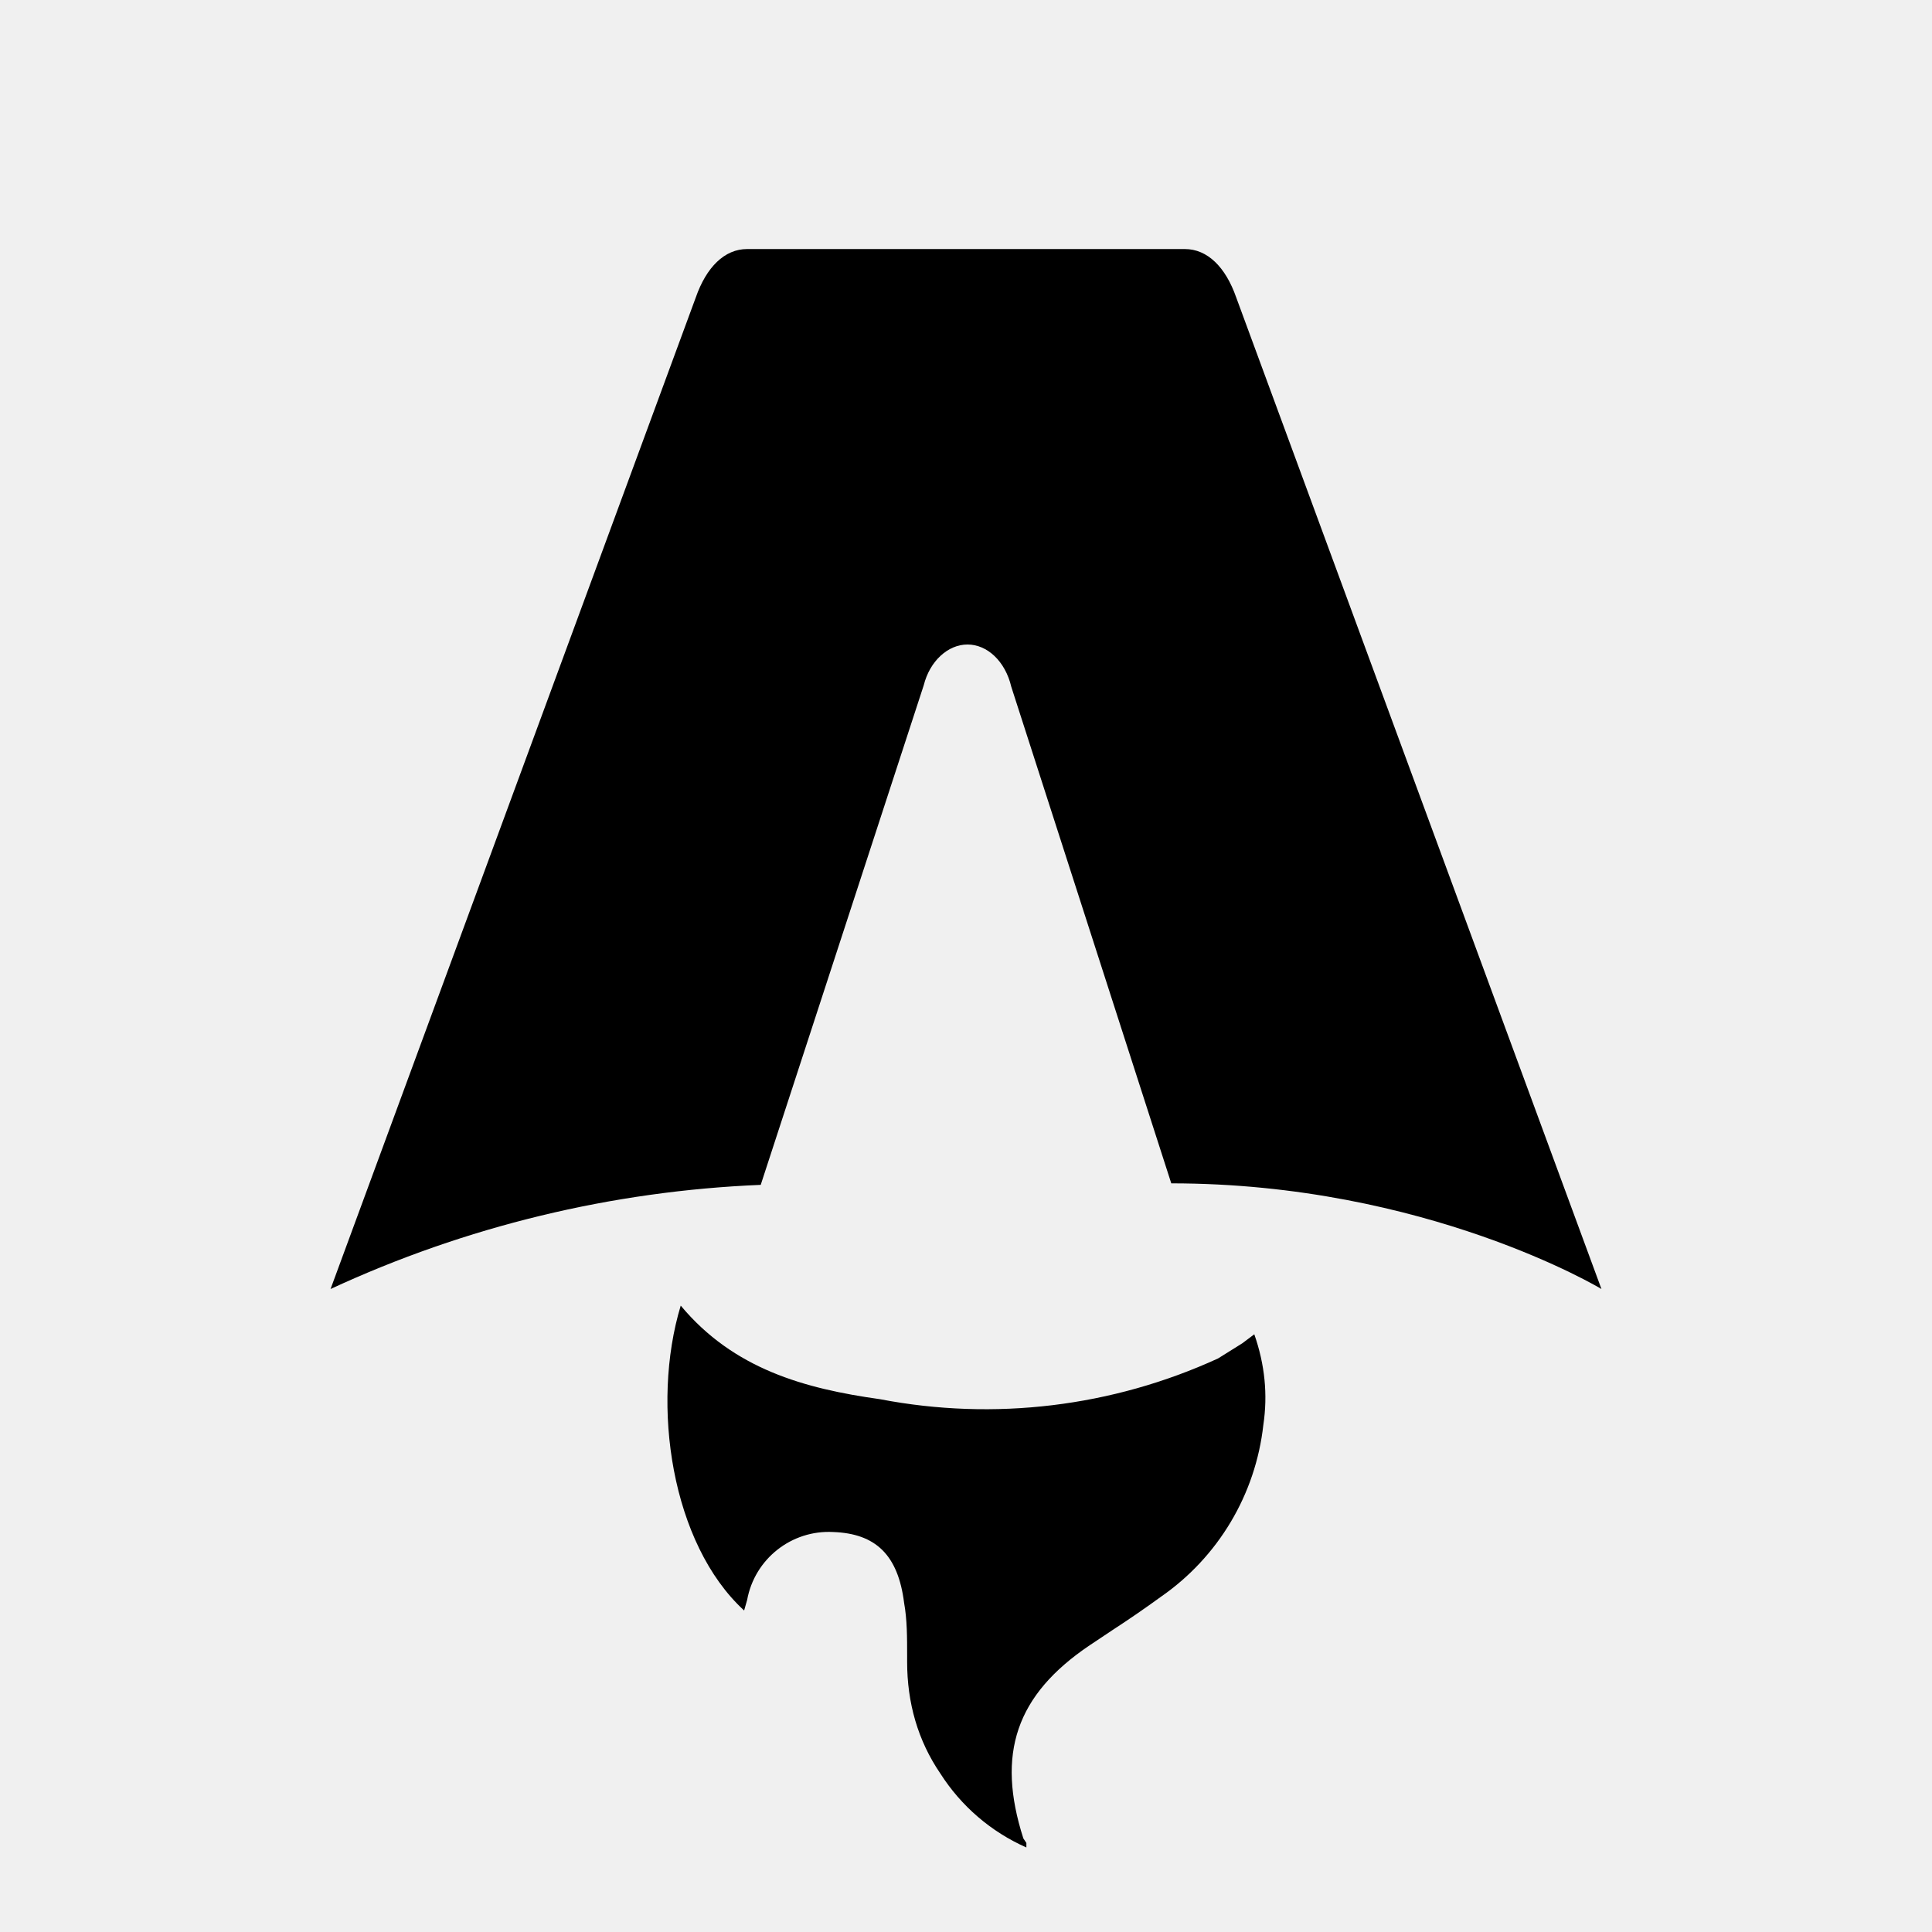
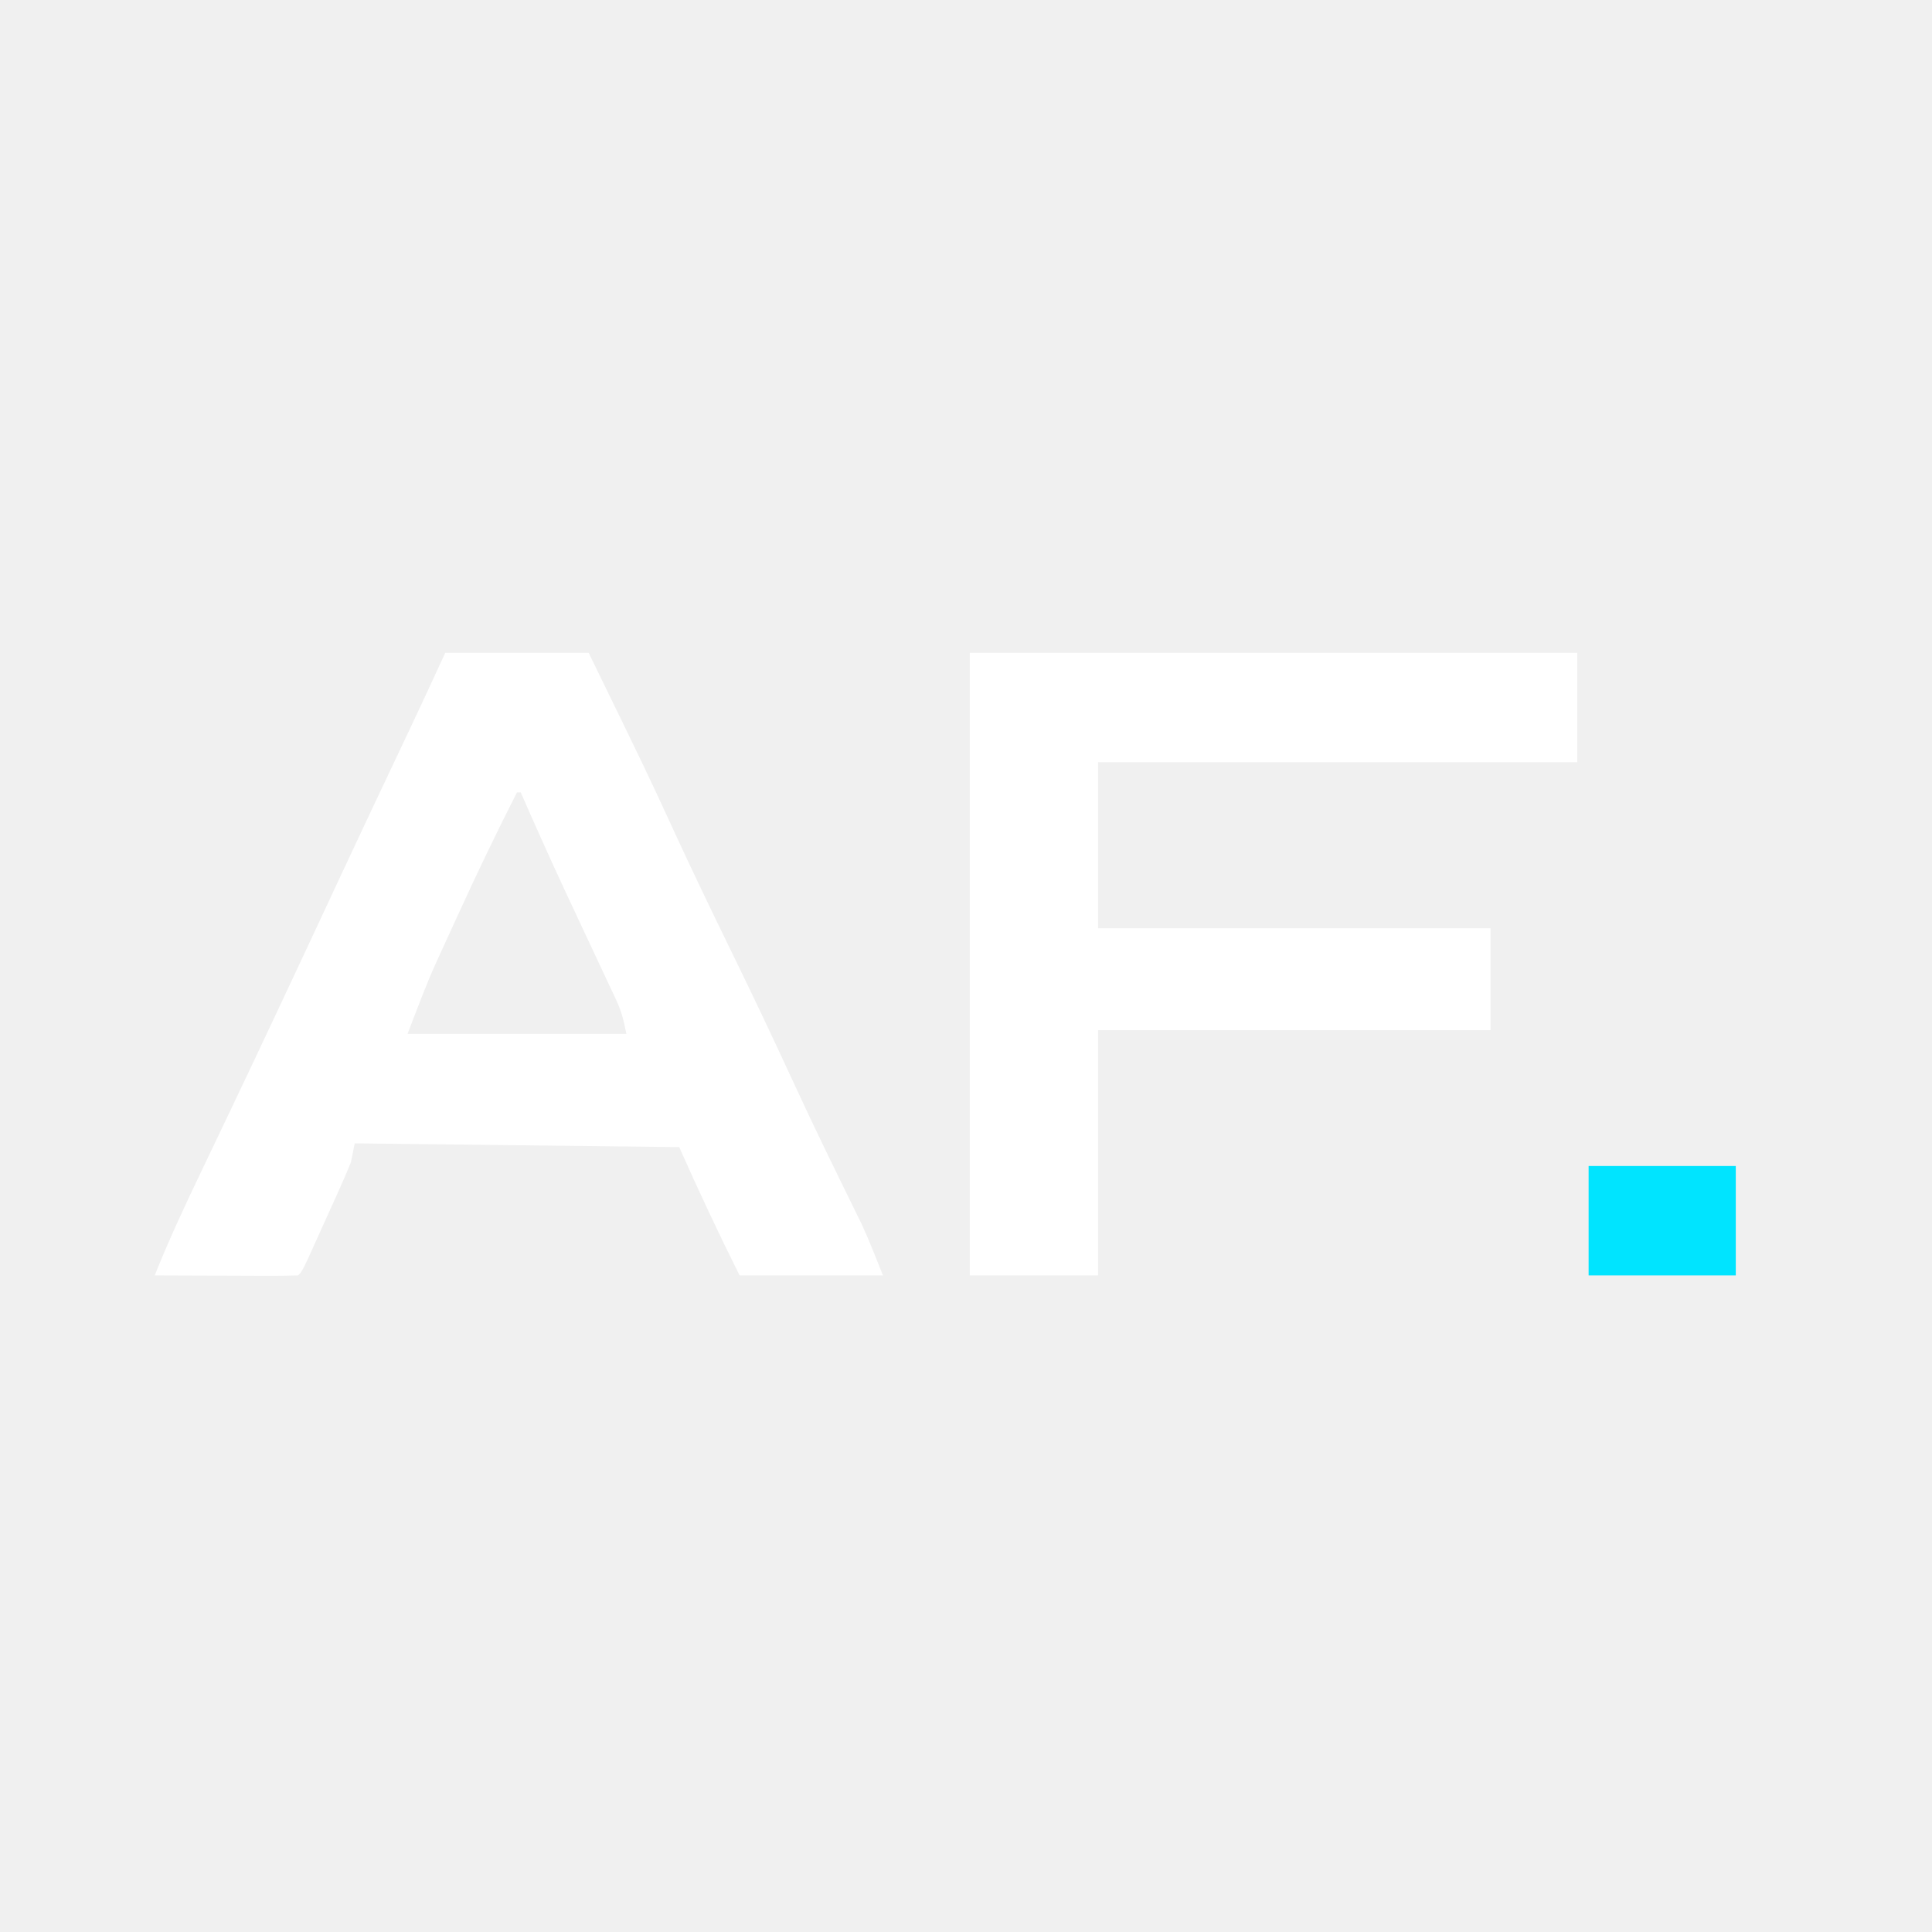
- <svg xmlns="http://www.w3.org/2000/svg" fill="none" viewBox="0 0 128 128">
-   <path d="M50.4 78.5a75.1 75.1 0 0 0-28.5 6.9l24.2-65.7c.7-2 1.9-3.2 3.4-3.2h29c1.5 0 2.7 1.2 3.4 3.2l24.2 65.7s-11.6-7-28.5-7L67 45.5c-.4-1.7-1.6-2.8-2.9-2.8-1.3 0-2.5 1.1-2.9 2.7L50.4 78.5Zm-1.1 28.2Zm-4.2-20.2c-2 6.6-.6 15.8 4.2 20.2a17.5 17.5 0 0 1 .2-.7 5.5 5.5 0 0 1 5.7-4.5c2.8.1 4.3 1.5 4.7 4.7.2 1.1.2 2.3.2 3.5v.4c0 2.7.7 5.2 2.2 7.4a13 13 0 0 0 5.7 4.9v-.3l-.2-.3c-1.8-5.6-.5-9.5 4.4-12.8l1.5-1a73 73 0 0 0 3.2-2.2 16 16 0 0 0 6.8-11.4c.3-2 .1-4-.6-6l-.8.6-1.6 1a37 37 0 0 1-22.4 2.7c-5-.7-9.7-2-13.2-6.2Z" />
-   <style>
-         path { fill: #000; }
-         @media (prefers-color-scheme: dark) {
-             path { fill: #FFF; }
-         }
-     </style>
+ <svg xmlns="http://www.w3.org/2000/svg" version="1.1" width="512" height="512">
+   <path d="M0 0 C12.54 0 25.08 0 38 0 C53.615 32.044 53.615 32.044 60.438 46.875 C65.321 57.486 70.374 68.004 75.5 78.5 C81.187 90.144 86.753 101.83 92.168 113.605 C95.051 119.858 97.987 126.08 100.996 132.273 C101.335 132.971 101.674 133.669 102.023 134.388 C103.668 137.77 105.319 141.149 106.977 144.524 C107.58 145.758 108.182 146.992 108.785 148.227 C109.31 149.295 109.835 150.363 110.375 151.463 C112.415 155.903 114.185 160.463 116 165 C103.46 165 90.92 165 78 165 C72.398 153.797 67.087 142.446 62 131 C33.62 130.67 5.24 130.34 -24 130 C-24.33 131.65 -24.66 133.3 -25 135 C-25.918 137.286 -26.894 139.551 -27.906 141.797 C-28.333 142.748 -28.333 142.748 -28.769 143.719 C-29.369 145.051 -29.97 146.382 -30.575 147.712 C-31.502 149.755 -32.422 151.801 -33.34 153.848 C-37.848 163.848 -37.848 163.848 -39 165 C-41.812 165.089 -44.599 165.115 -47.41 165.098 C-48.252 165.096 -49.094 165.095 -49.962 165.093 C-52.662 165.088 -55.362 165.075 -58.062 165.062 C-59.889 165.057 -61.715 165.053 -63.541 165.049 C-68.027 165.038 -72.514 165.021 -77 165 C-73.201 155.453 -68.853 146.207 -64.418 136.945 C-62.726 133.412 -61.042 129.876 -59.357 126.34 C-58.493 124.528 -57.629 122.717 -56.765 120.905 C-52.713 112.407 -48.693 103.895 -44.688 95.375 C-44.36 94.679 -44.033 93.984 -43.696 93.267 C-38.565 82.357 -33.466 71.432 -28.376 60.504 C-22.915 48.787 -17.391 37.1 -11.86 25.417 C-11.342 24.323 -11.342 24.323 -10.814 23.207 C-10.182 21.87 -9.548 20.533 -8.914 19.196 C-5.897 12.818 -2.957 6.408 0 0 Z M19 37 C13.724 47.385 8.667 57.848 3.835 68.447 C2.807 70.699 1.772 72.948 0.736 75.197 C0.059 76.677 -0.617 78.157 -1.293 79.637 C-1.592 80.285 -1.891 80.933 -2.199 81.601 C-5.097 87.986 -7.467 94.413 -10 101 C9.14 101 28.28 101 48 101 C47.277 97.384 46.76 95.13 45.269 91.954 C44.915 91.192 44.56 90.43 44.195 89.644 C43.81 88.83 43.424 88.015 43.027 87.176 C42.626 86.316 42.225 85.455 41.811 84.569 C40.525 81.814 39.232 79.063 37.938 76.312 C36.257 72.726 34.579 69.139 32.902 65.551 C32.492 64.674 32.082 63.796 31.659 62.893 C27.656 54.313 23.808 45.668 20 37 C19.67 37 19.34 37 19 37 Z " fill="#FFFFFF" transform="translate(118,173)" />
+   <path d="M0 0 C53.13 0 106.26 0 161 0 C161 9.57 161 19.14 161 29 C119.09 29 77.18 29 34 29 C34 43.52 34 58.04 34 73 C68.32 73 102.64 73 138 73 C138 81.91 138 90.82 138 100 C103.68 100 69.36 100 34 100 C34 121.45 34 142.9 34 165 C22.78 165 11.56 165 0 165 C0 110.55 0 56.1 0 0 Z " fill="#FFFFFF" transform="translate(257,173)" />
+   <path d="M0 0 C12.87 0 25.74 0 39 0 C39 9.57 39 19.14 39 29 C26.13 29 13.26 29 0 29 C0 19.43 0 9.86 0 0 Z " fill="#00E4FF" transform="translate(421,309)" />
</svg>
